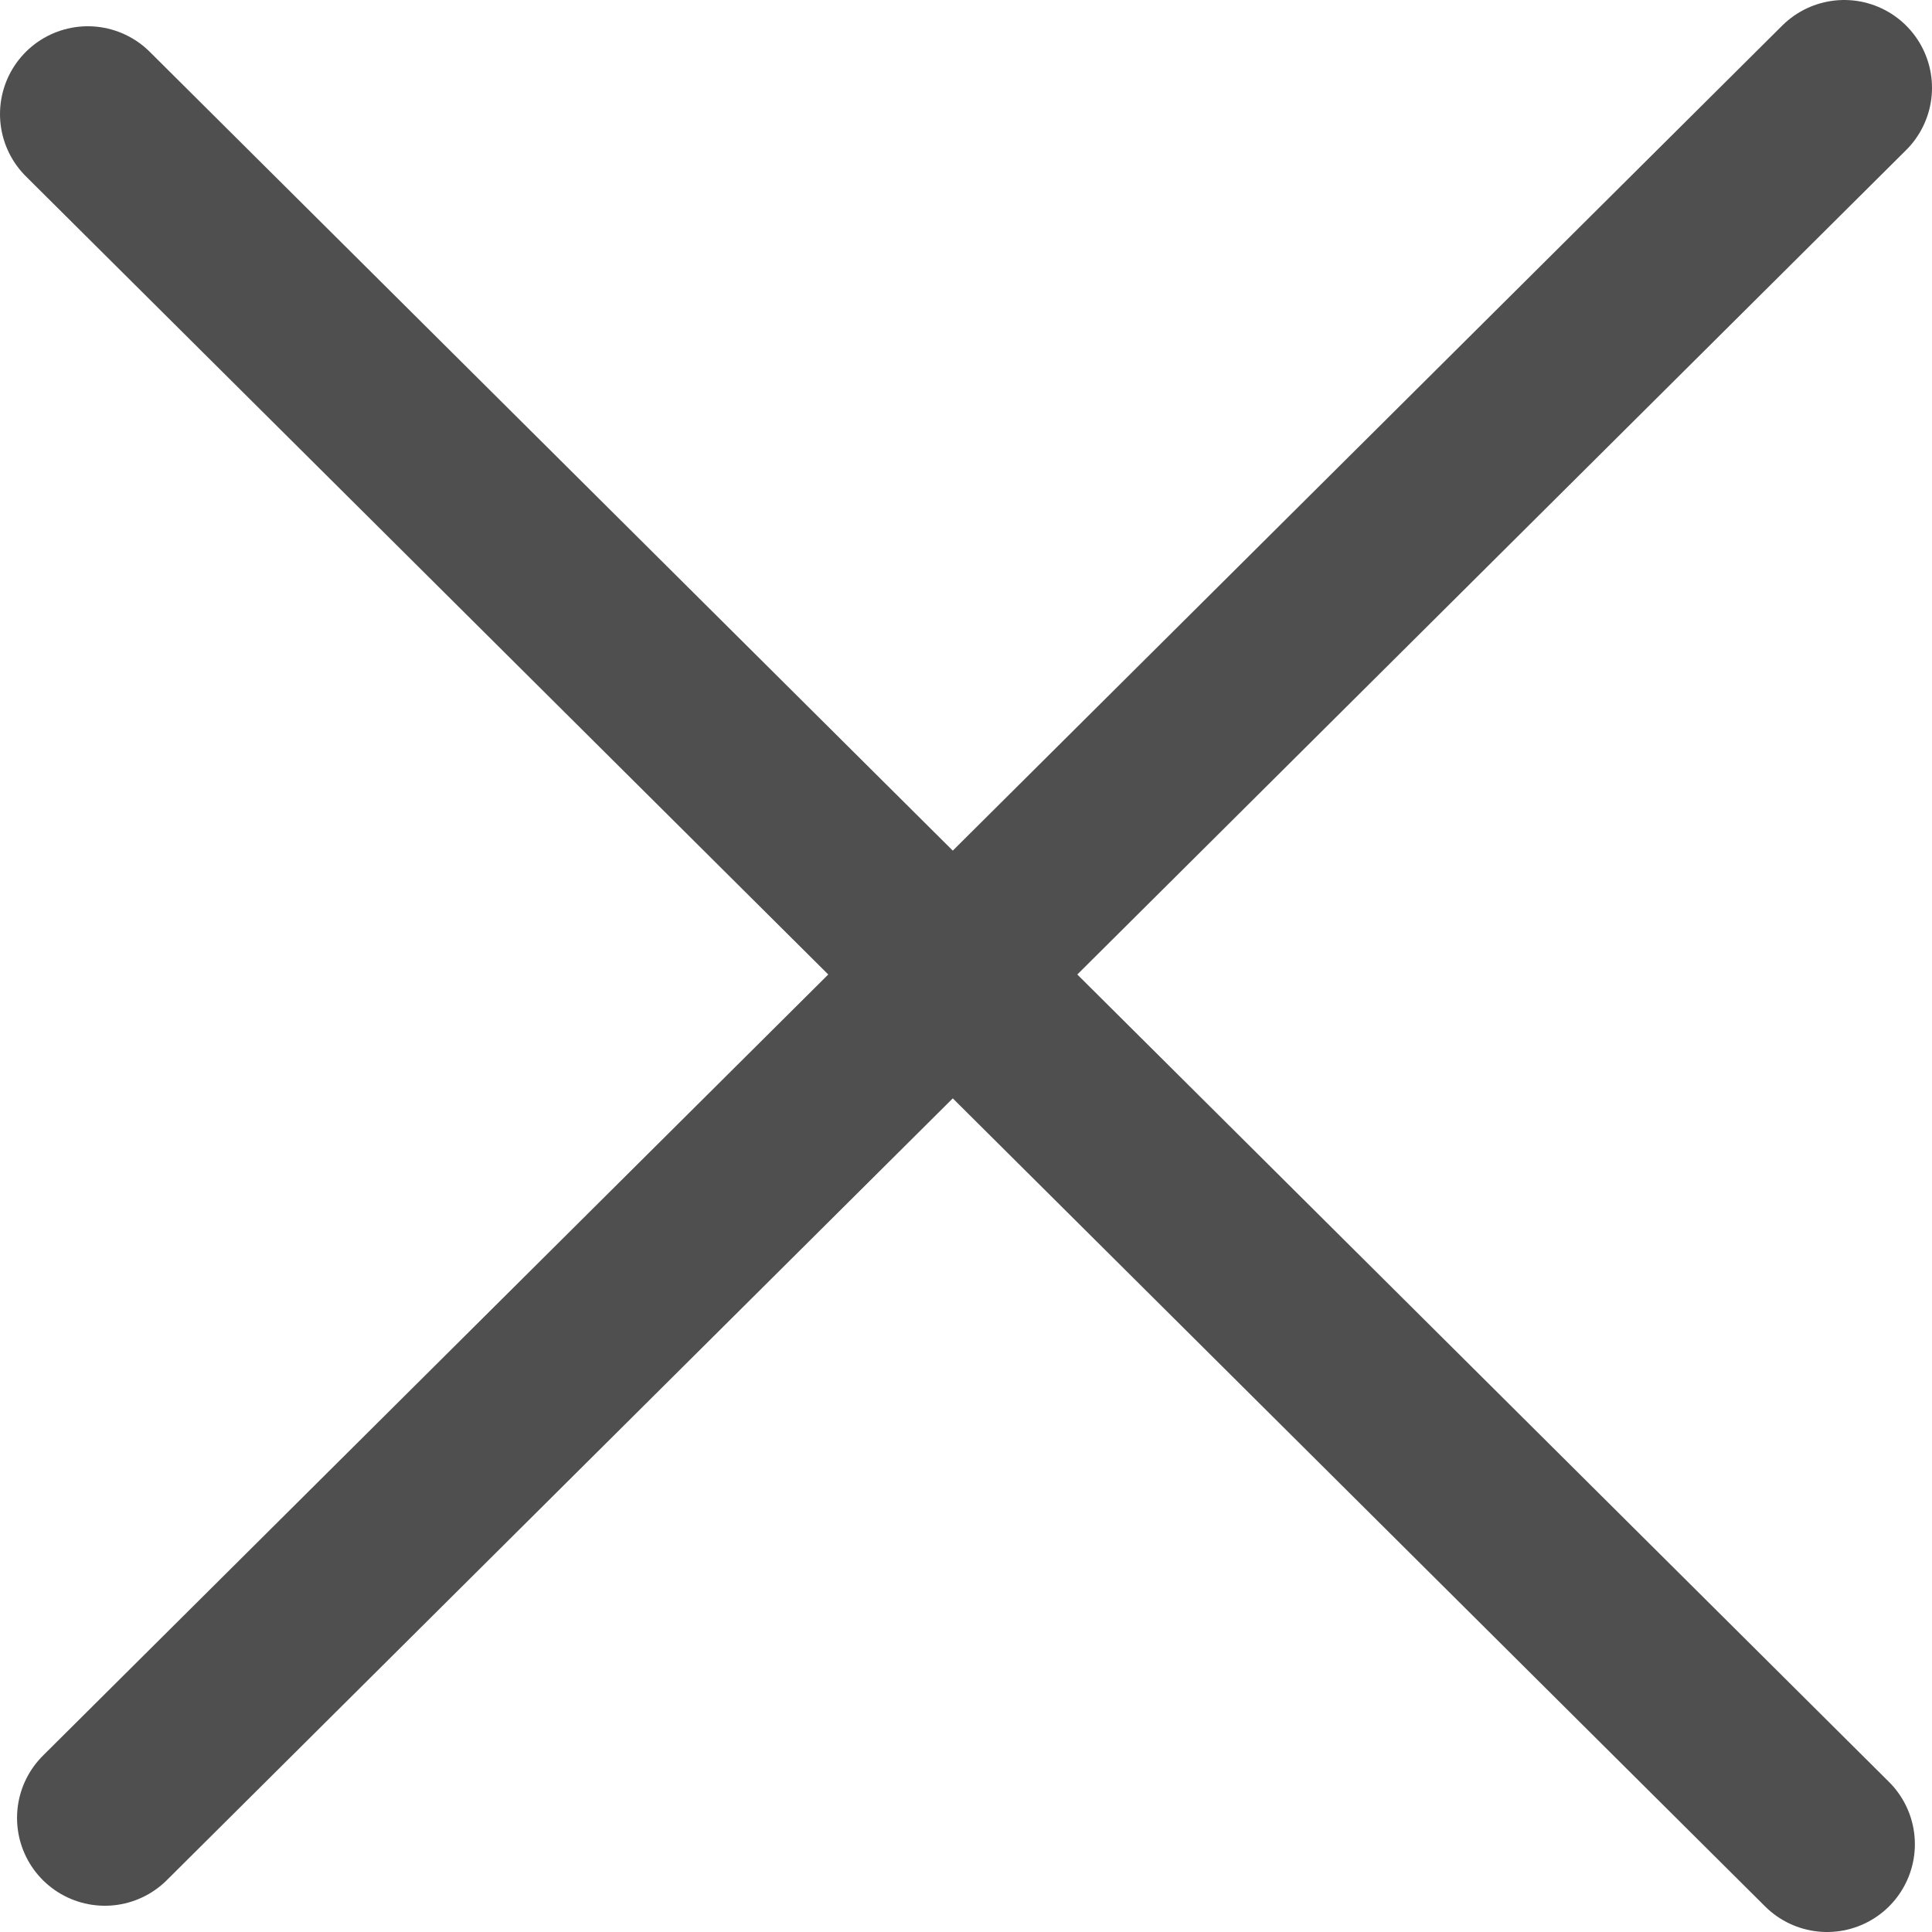
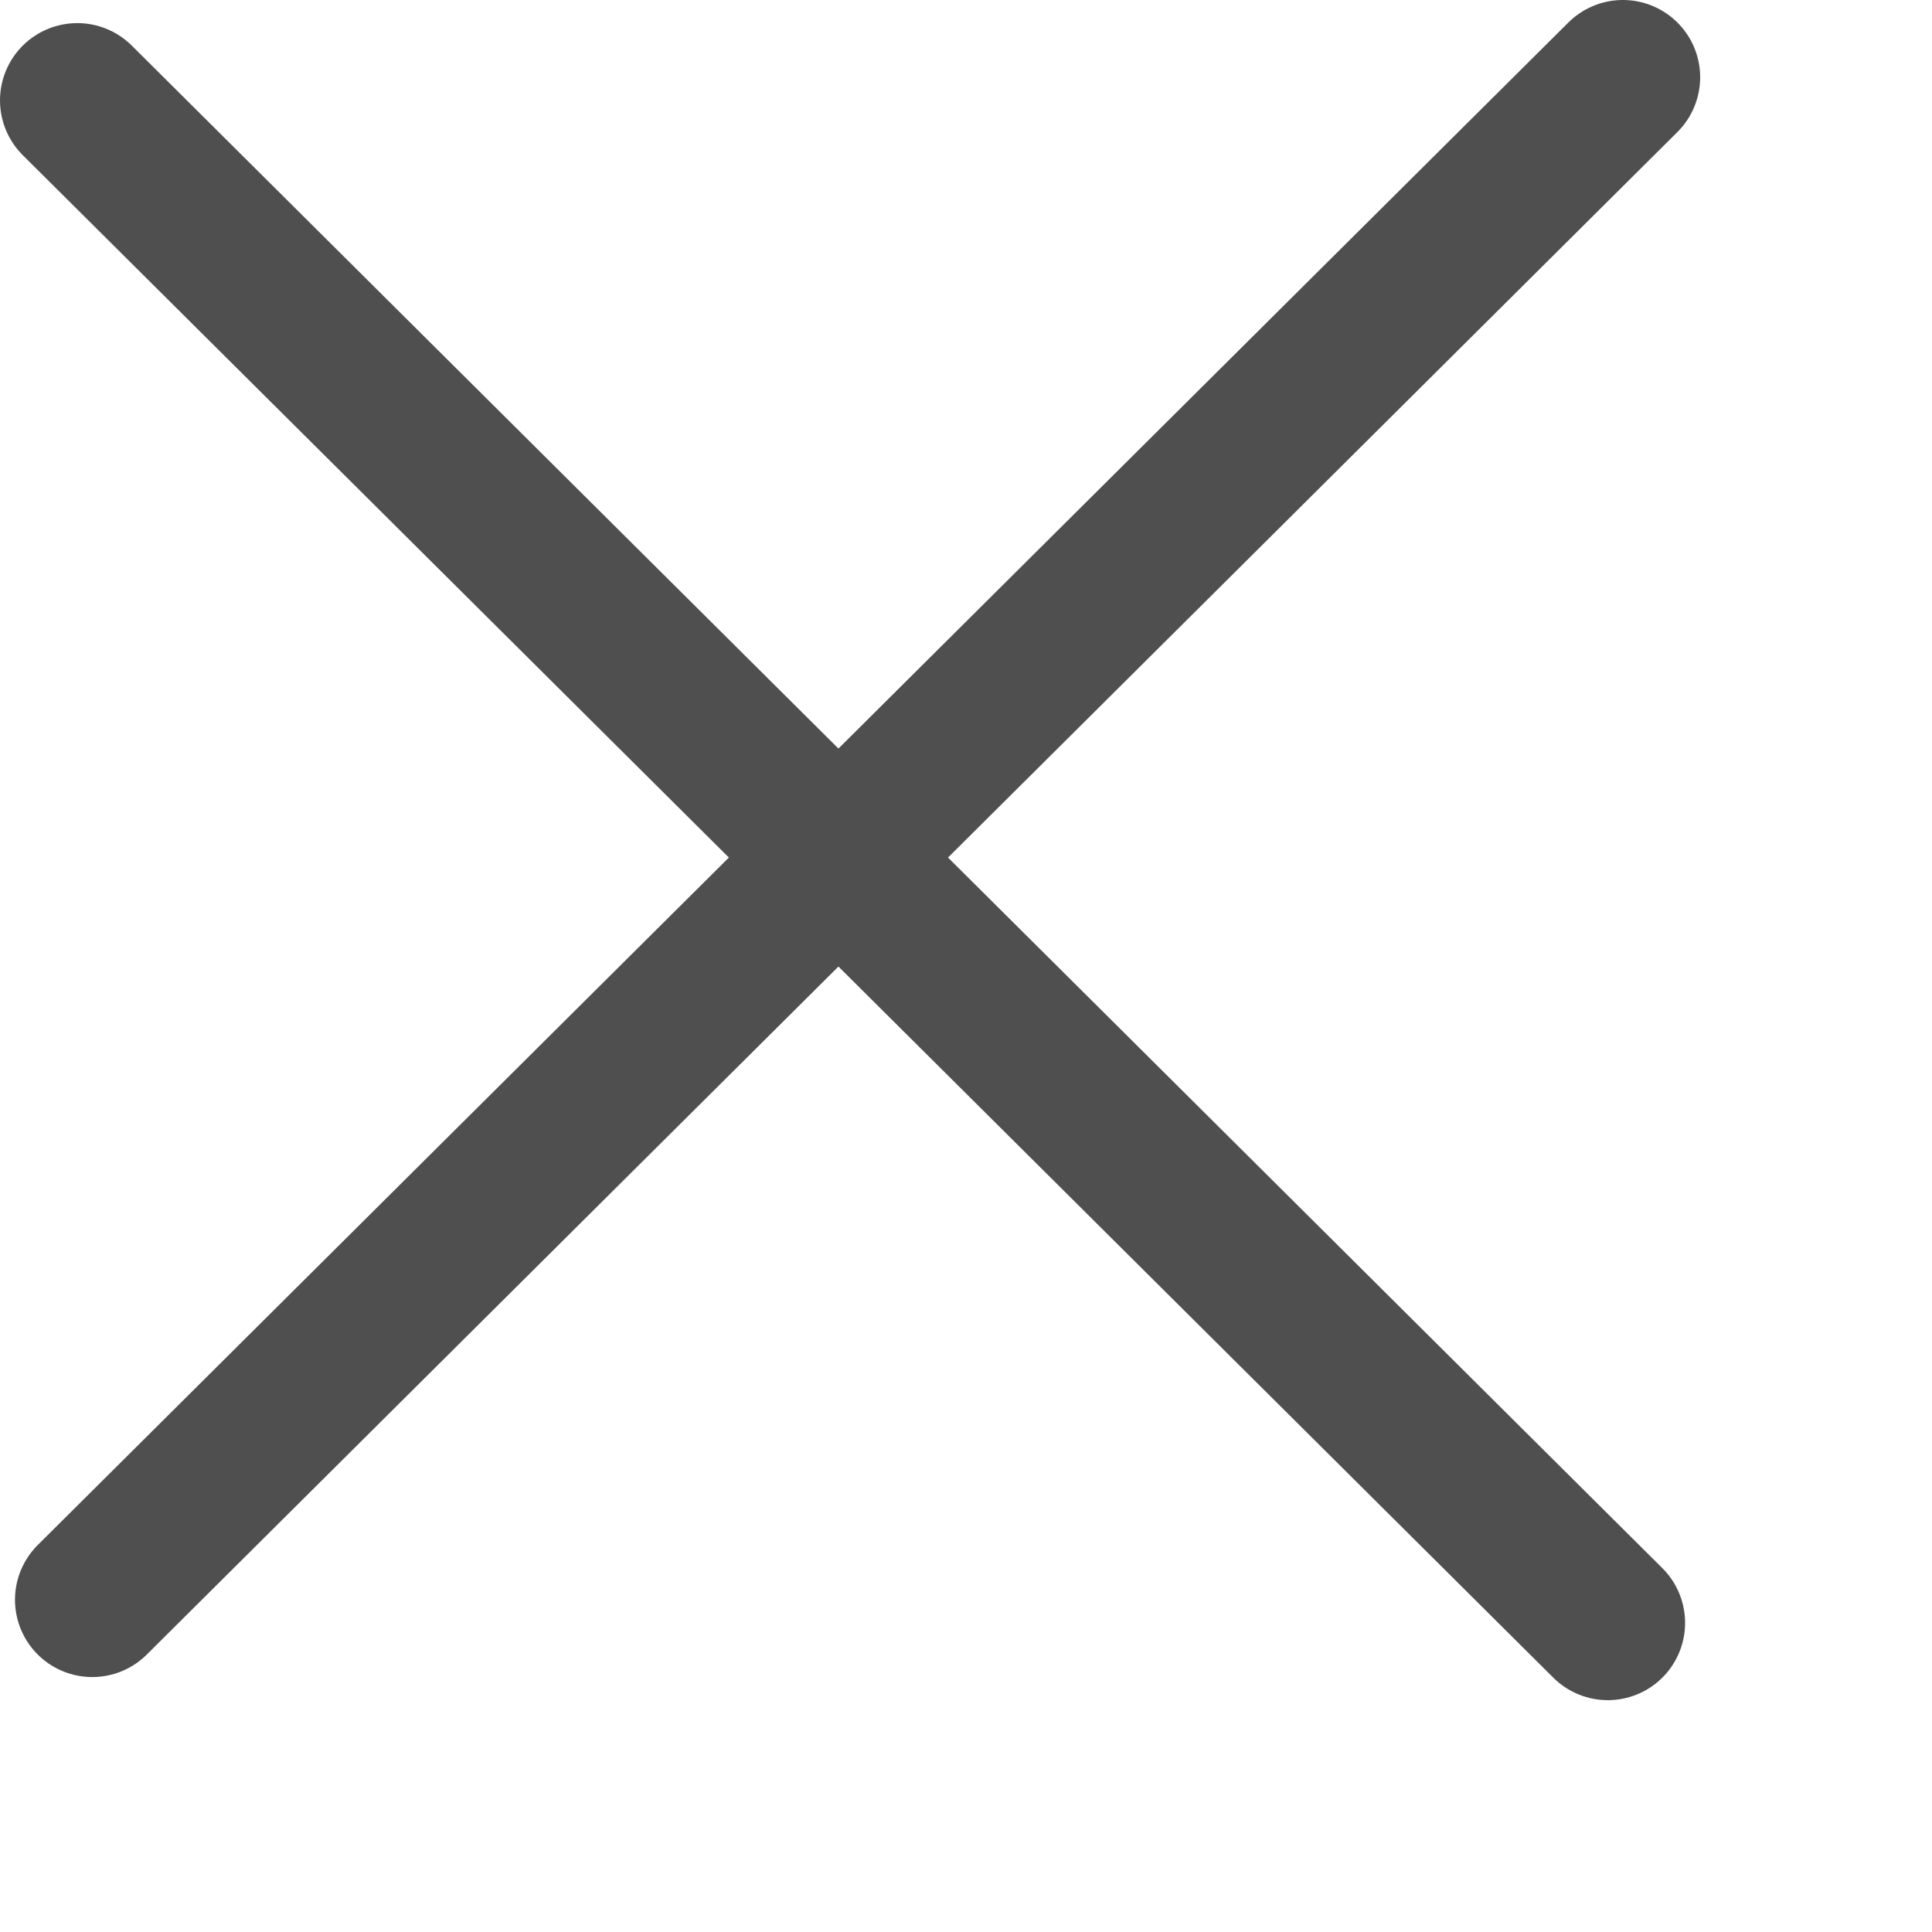
- <svg xmlns="http://www.w3.org/2000/svg" width="22" height="22" viewBox="0 0 22 22" fill="none">
+ <svg xmlns="http://www.w3.org/2000/svg" width="25" height="25" viewBox="0 0 25 25" fill="none">
  <path d="M1.194 20.701L21 1" stroke="#4F4F4F" stroke-width="2" stroke-linecap="round" stroke-linejoin="round" />
  <path d="M20.805 21L1 1.299" stroke="#4F4F4F" stroke-width="2" stroke-linecap="round" stroke-linejoin="round" />
</svg>
